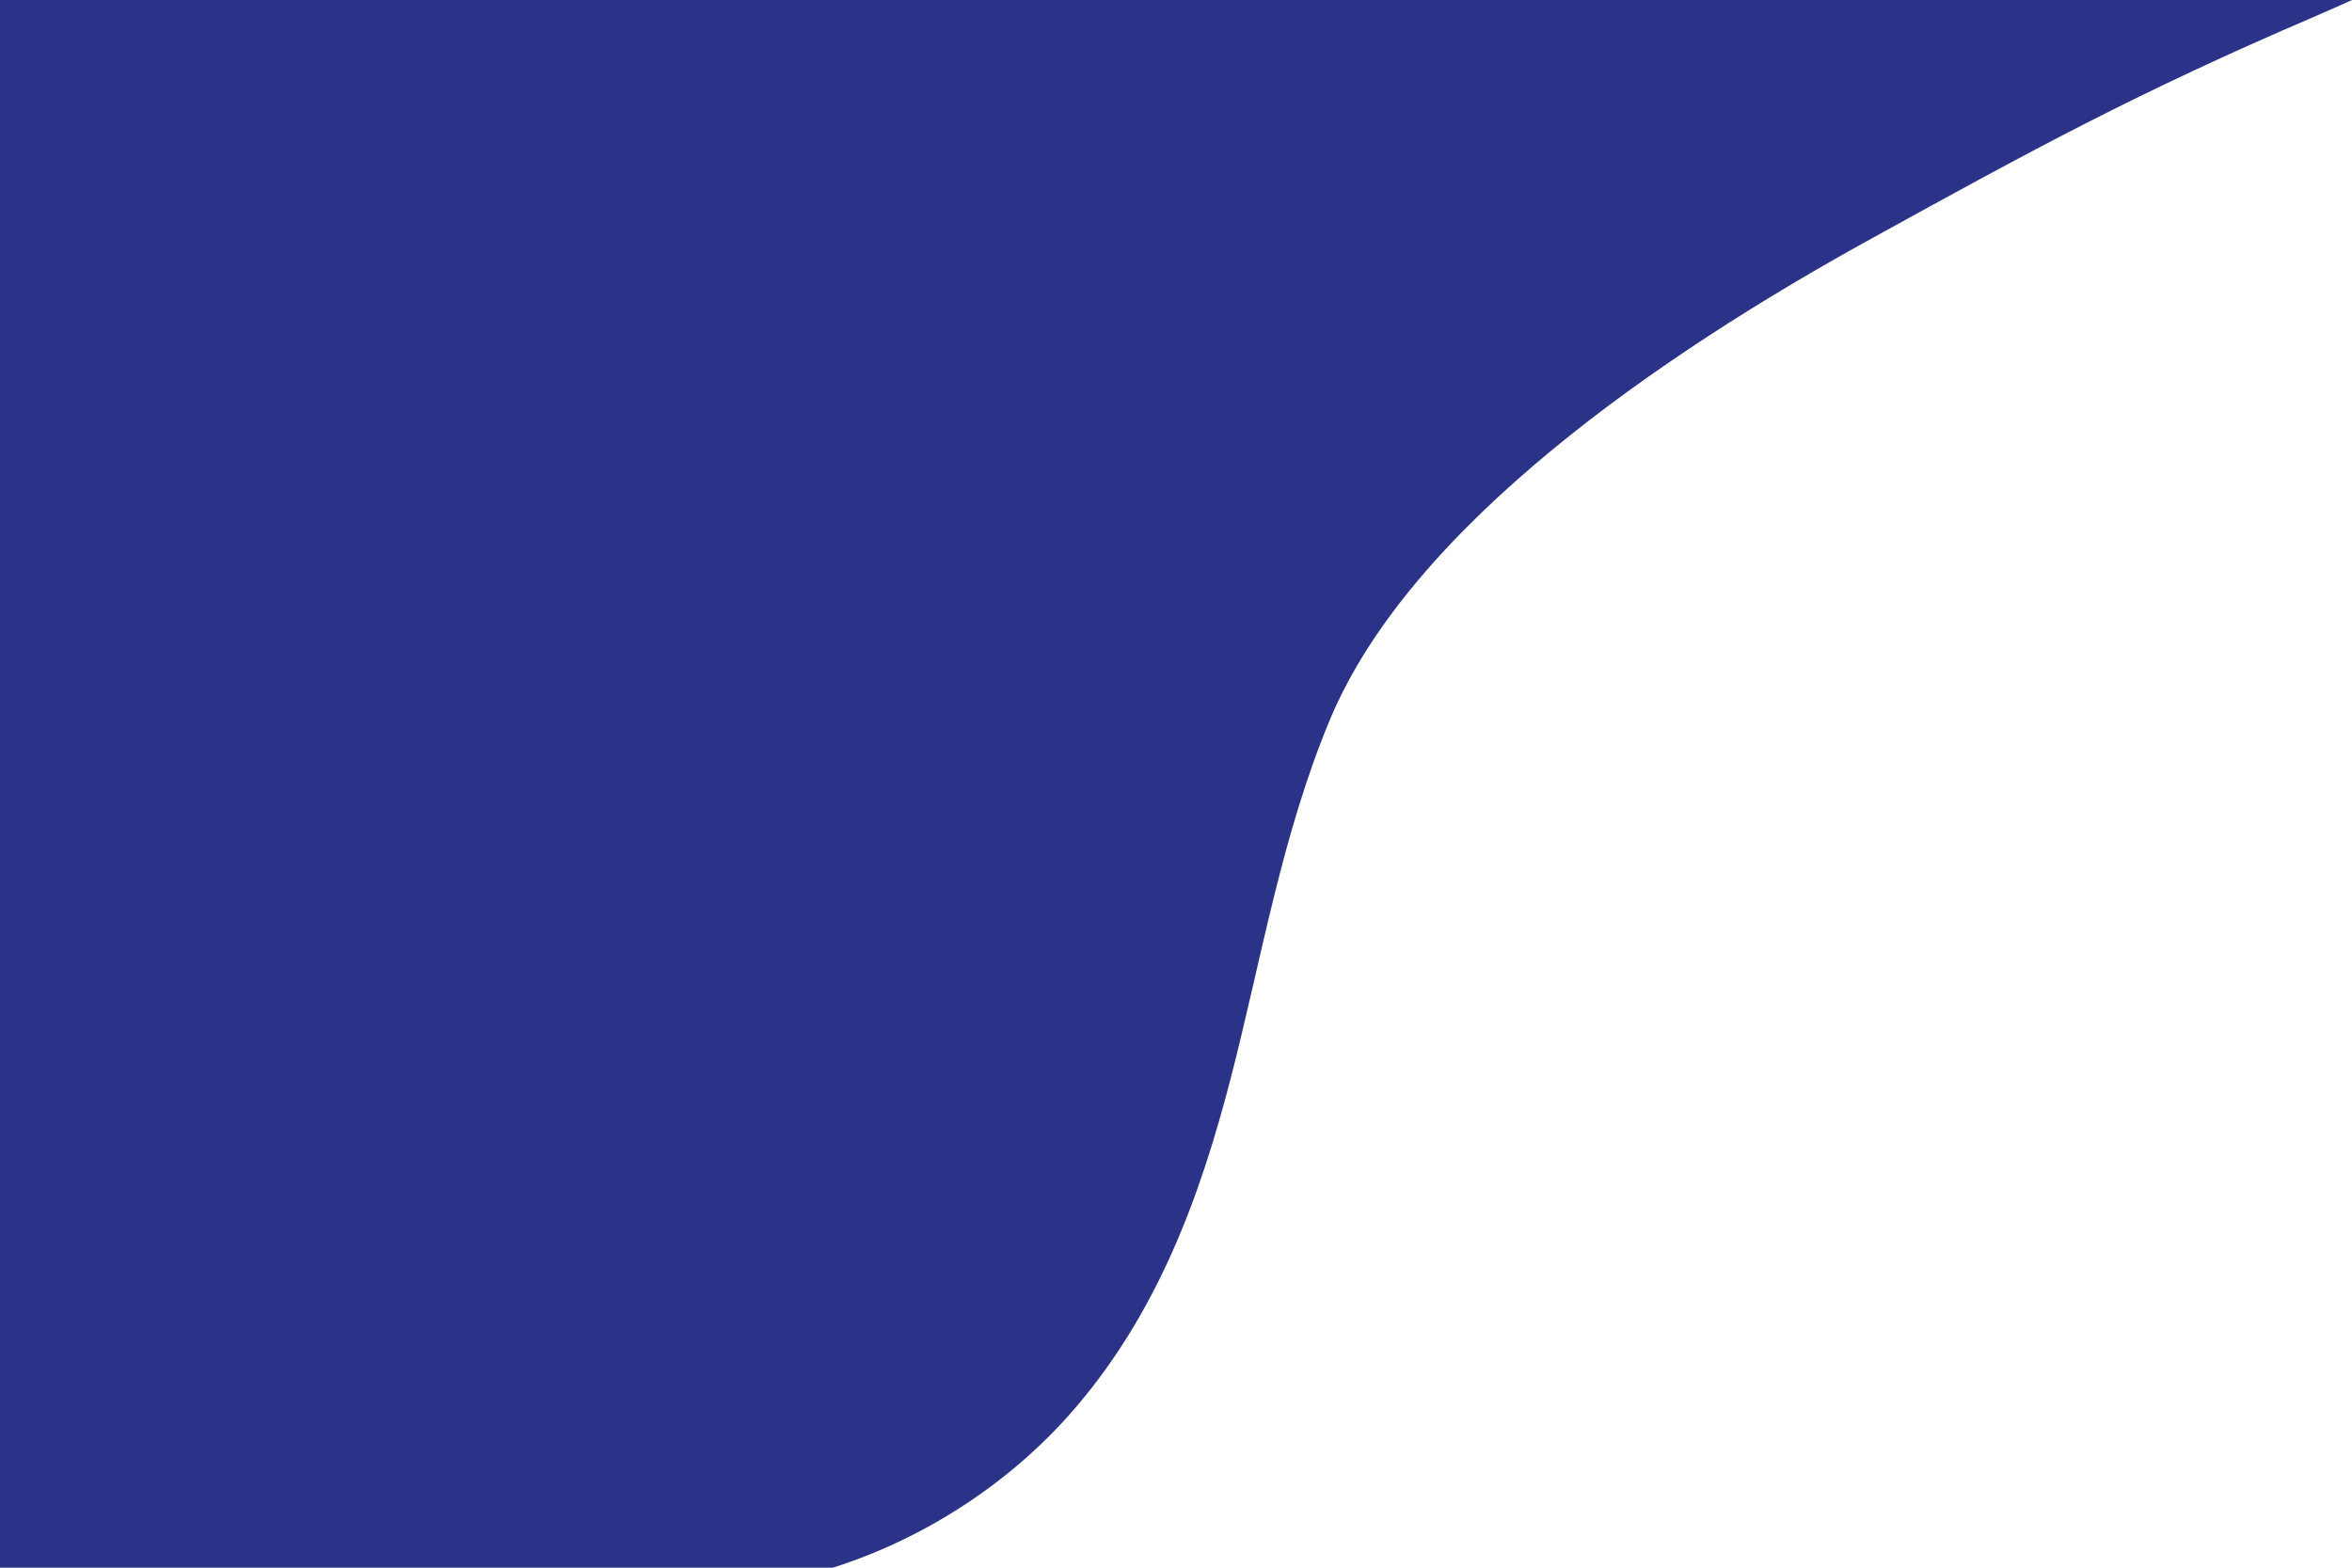
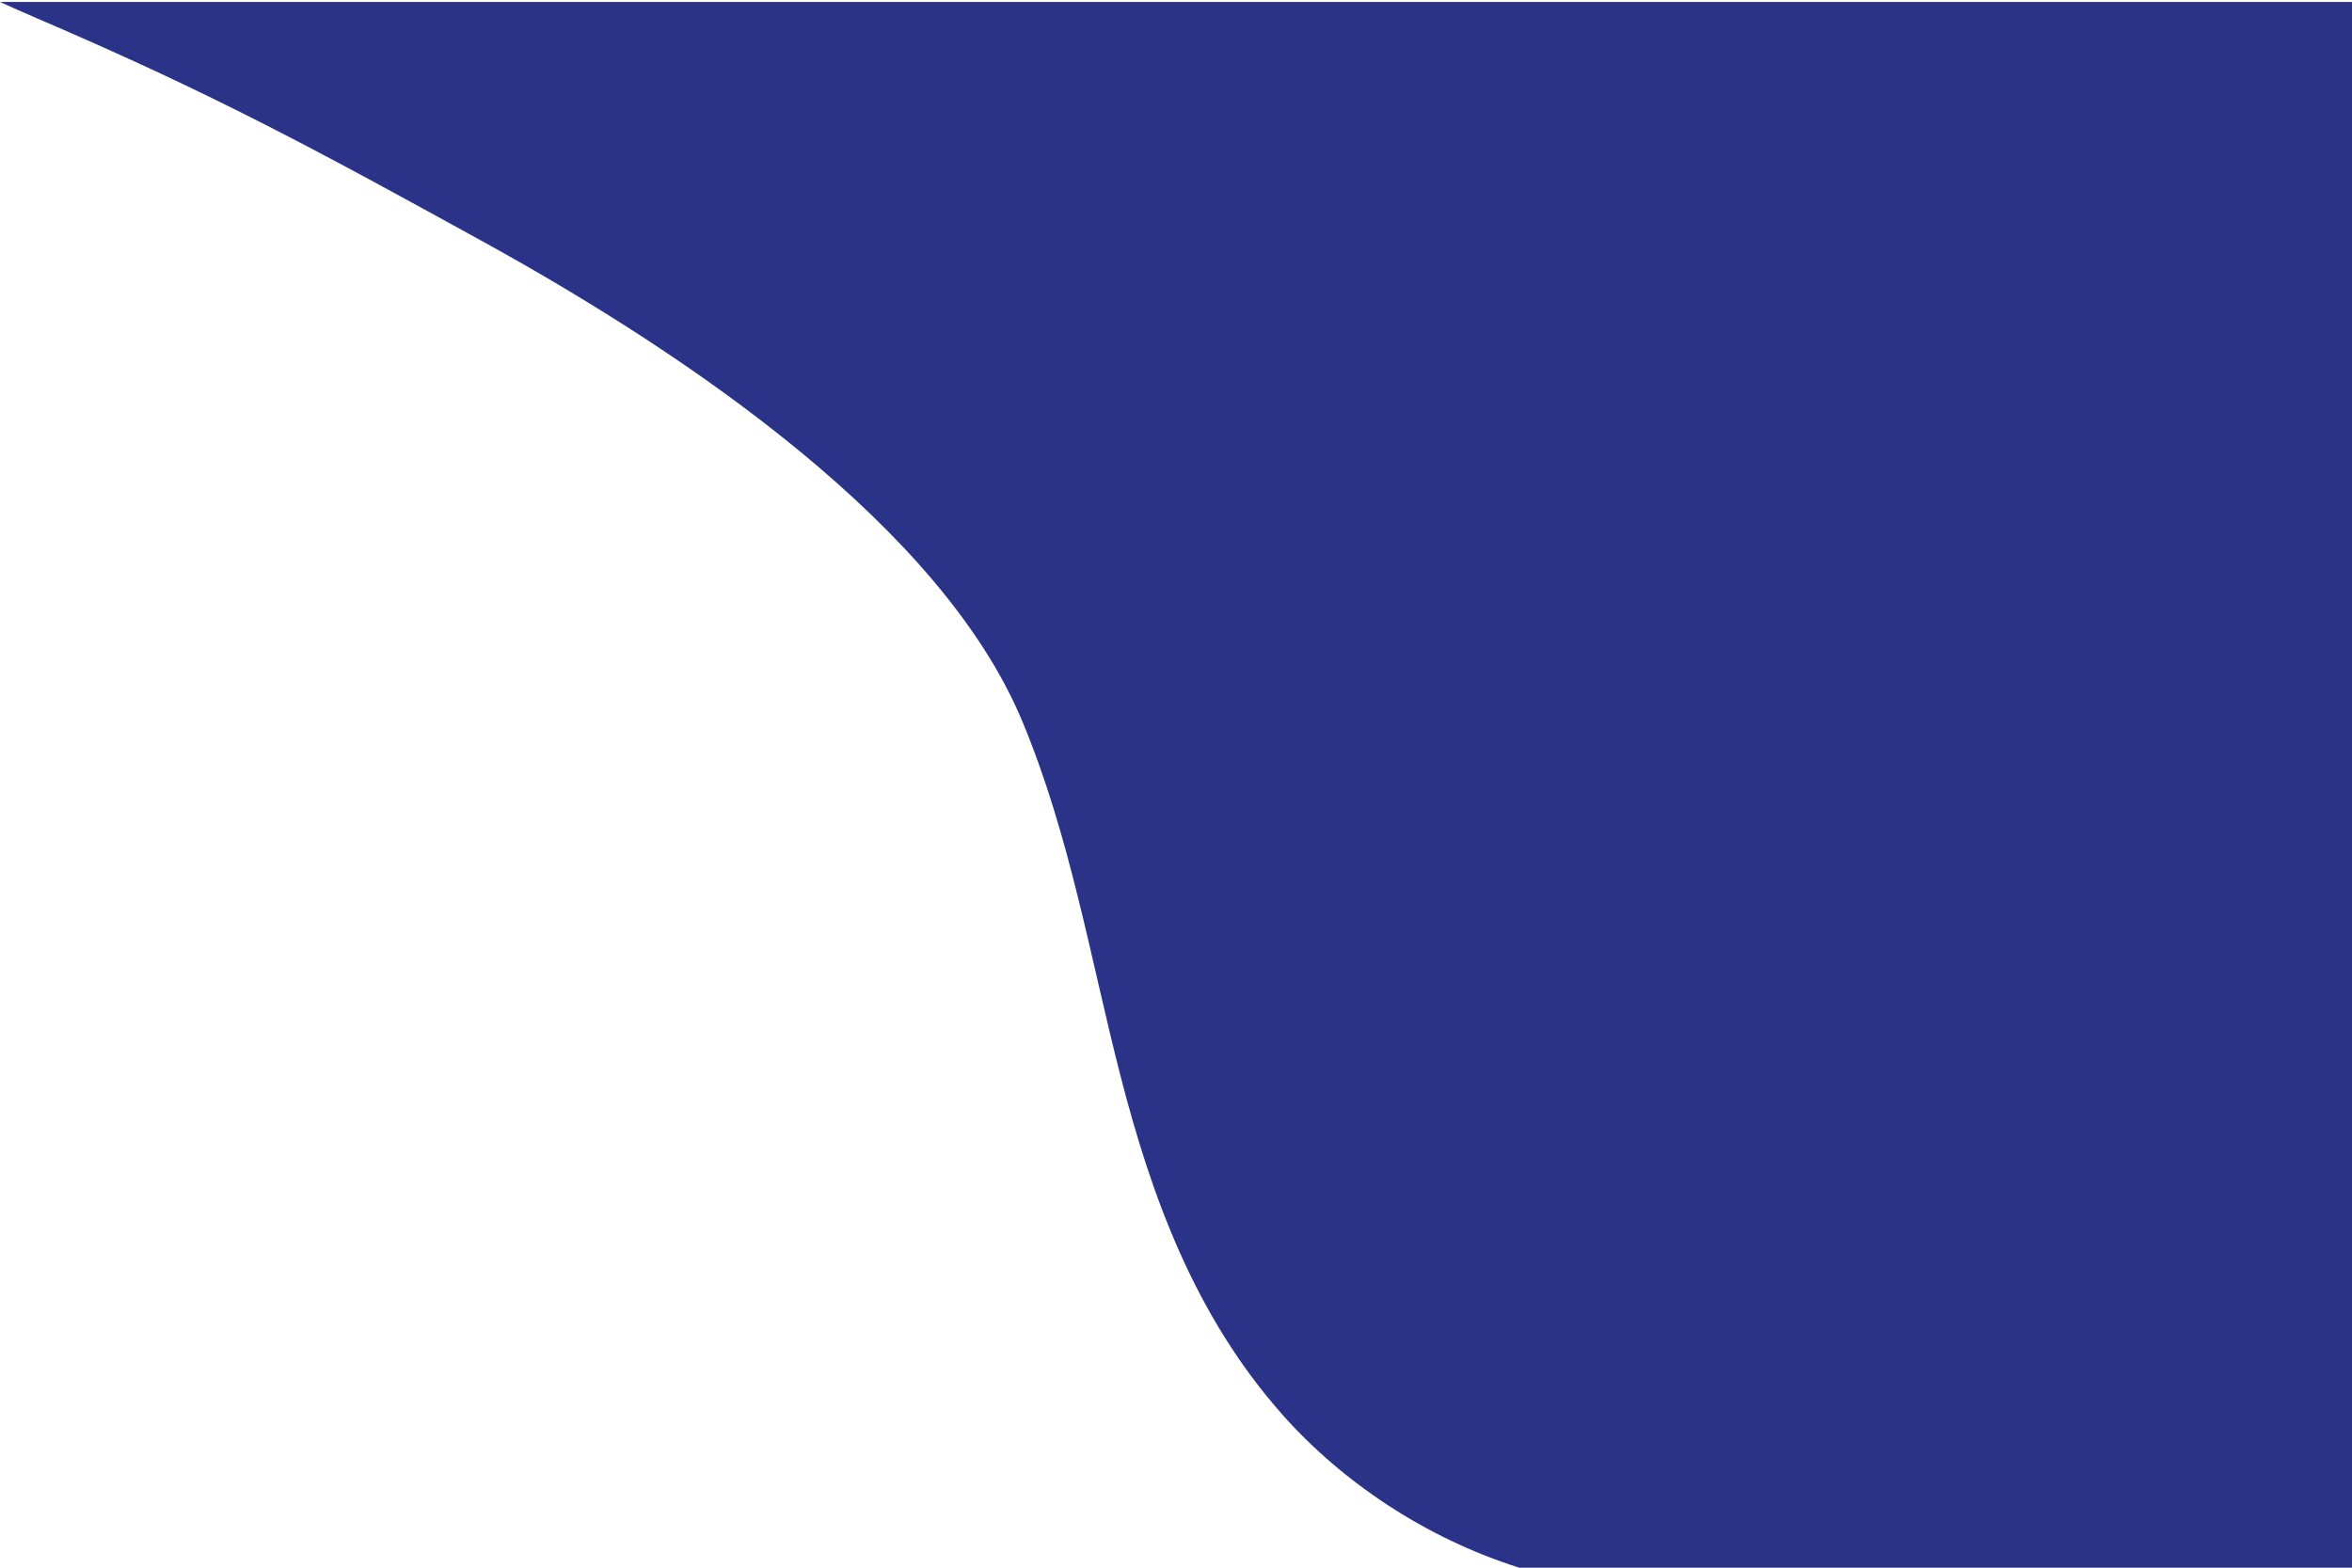
<svg xmlns="http://www.w3.org/2000/svg" id="Layer_1" data-name="Layer 1" viewBox="0 0 1200 800">
  <defs>
    <style>
      .cls-1 {
        fill: #2a3387;
      }
    </style>
  </defs>
-   <path class="cls-1" d="m545.54,721.98c44.94-50.64,67-111.91,82.64-172.75,15.64-60.84,25.74-122.87,50.28-181.8,41.1-98.71,168.41-186.16,275.46-245.19,84.34-46.51,136.64-75.03,226.91-113.75,6.41-2.75,12.8-5.6,19.17-8.49H0v800h424.89c48.09-15.24,90.4-43.93,120.66-78.02Z" />
+   <path class="cls-1" d="m654.46,722.08c-44.94-50.58-67-111.77-82.64-172.53-15.64-60.77-25.74-122.72-50.28-181.57-41.1-98.58-168.41-185.92-275.46-244.88C161.73,76.65,109.44,48.16,19.17,9.48,12.75,6.73,6.37,3.89,0,1h1200v799h-424.89c-48.09-15.22-90.4-43.88-120.66-77.92Z" />
</svg>
